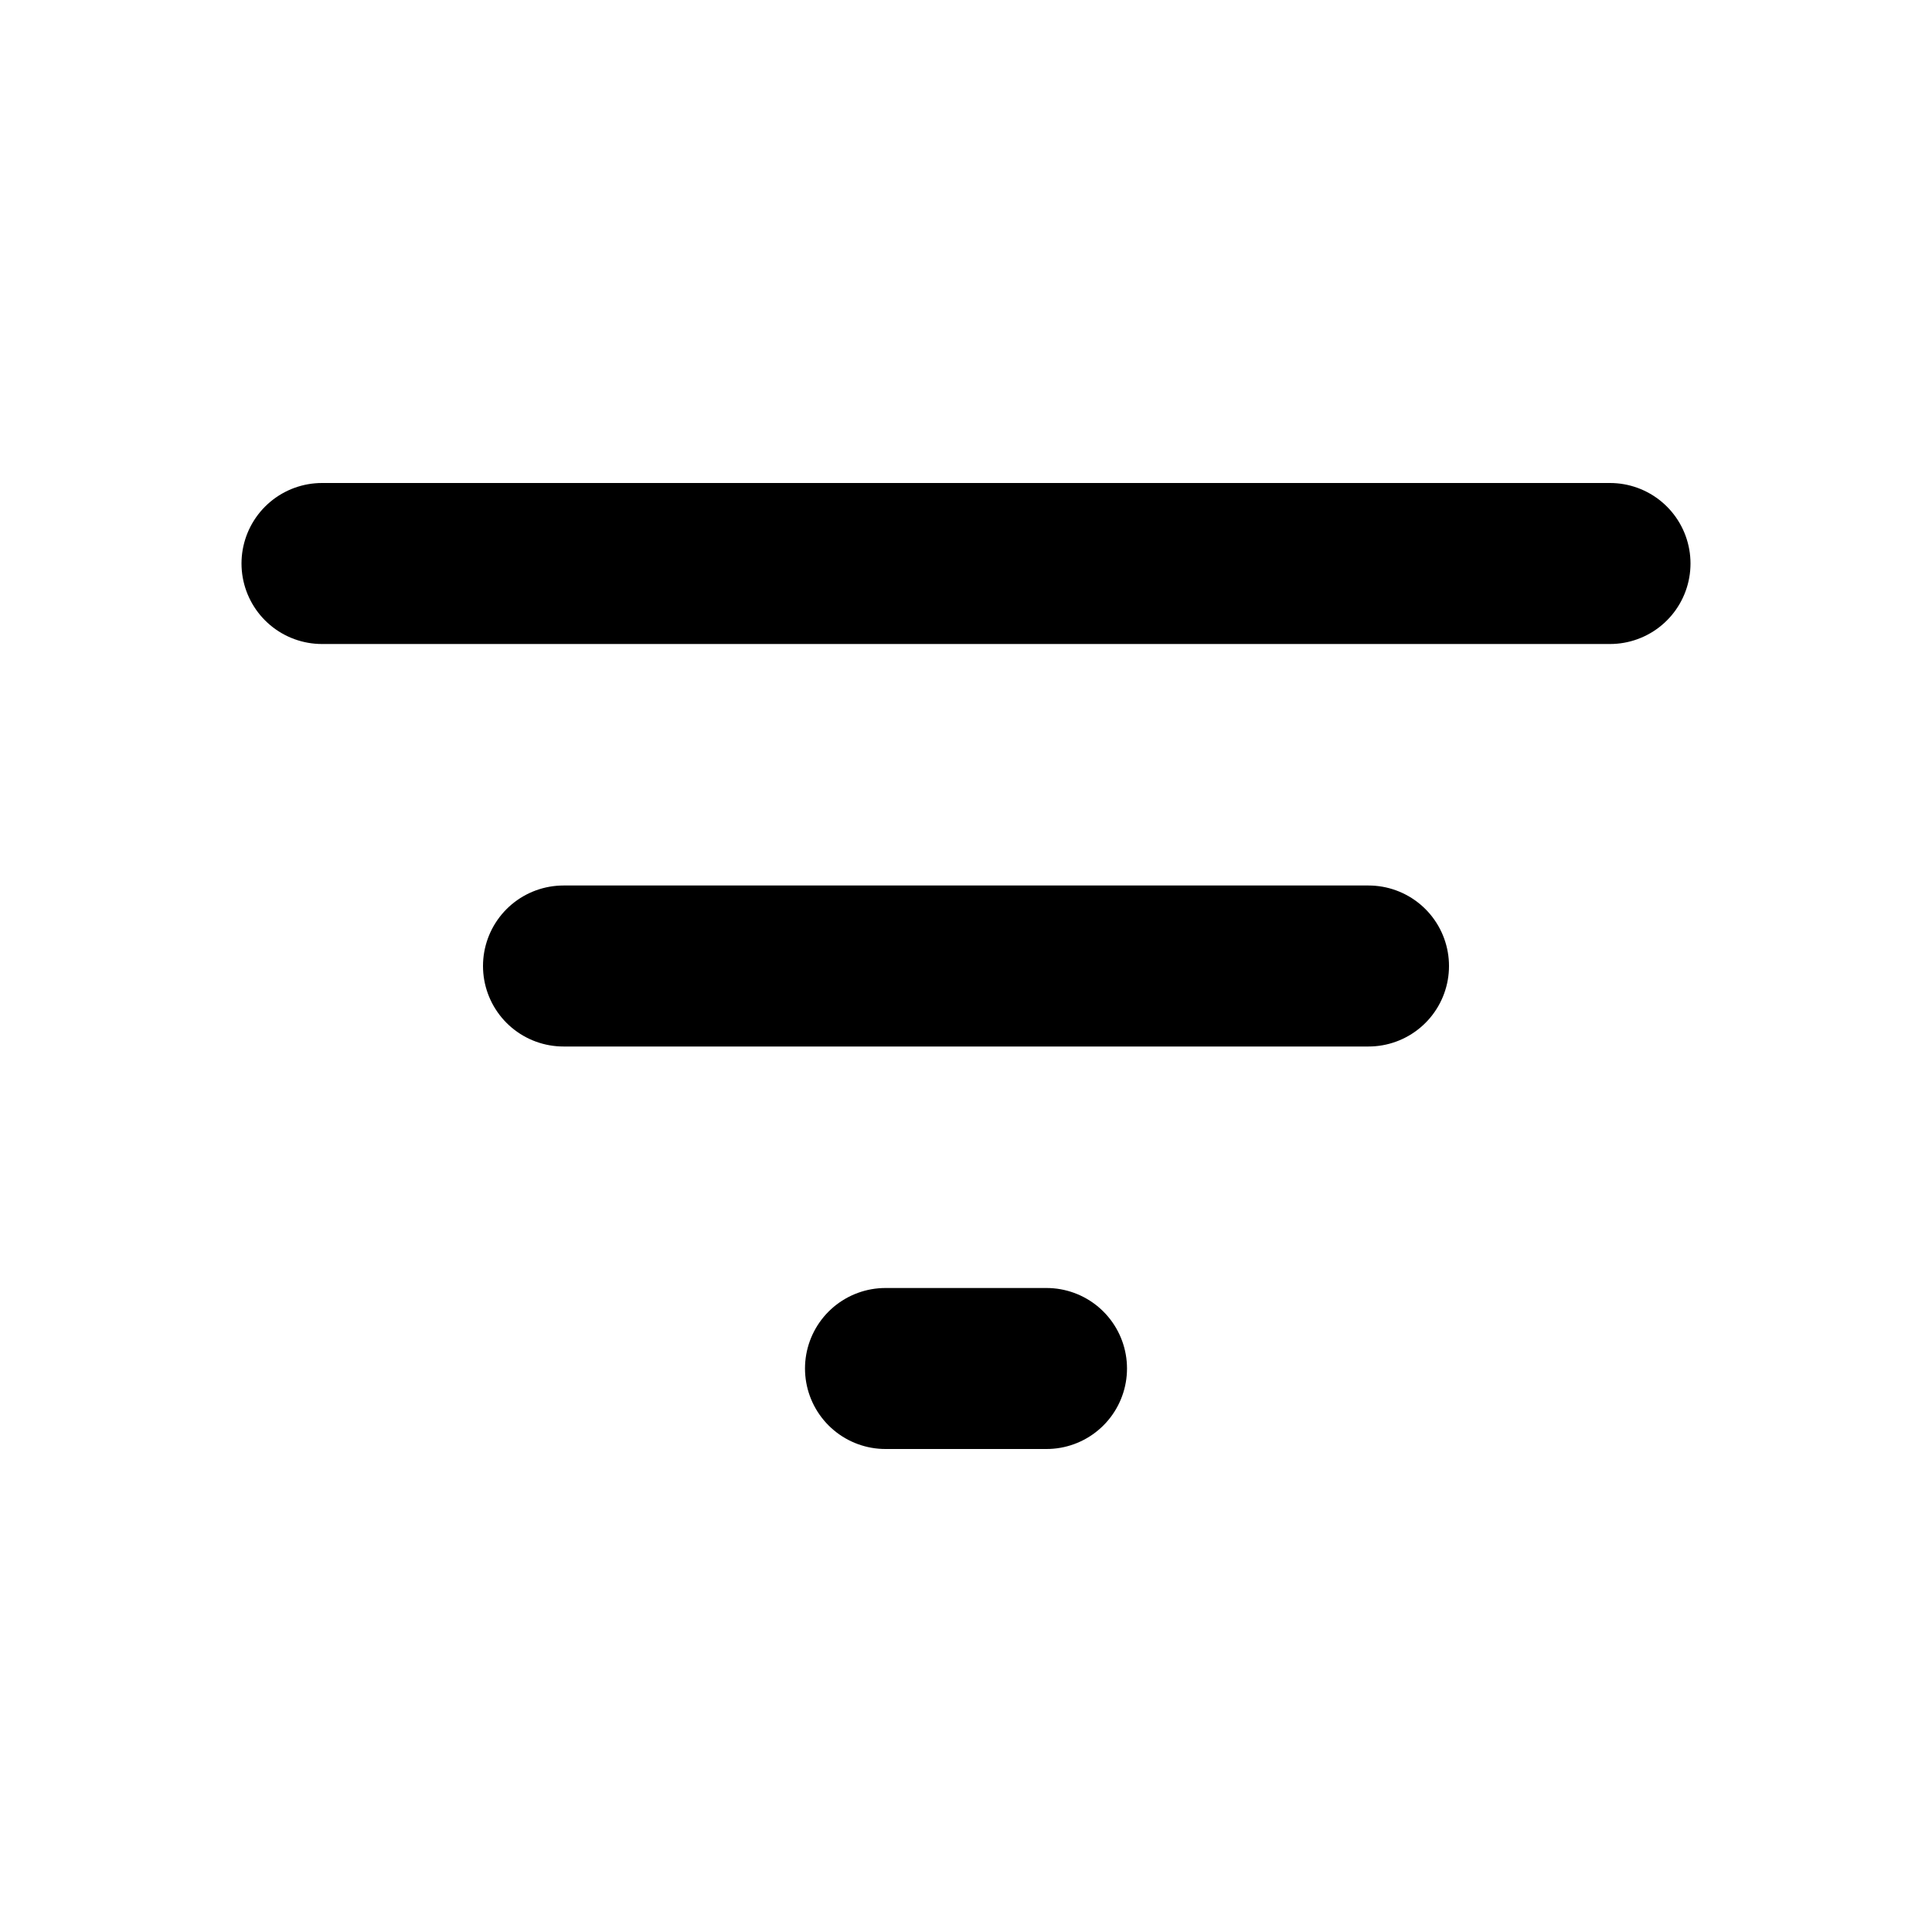
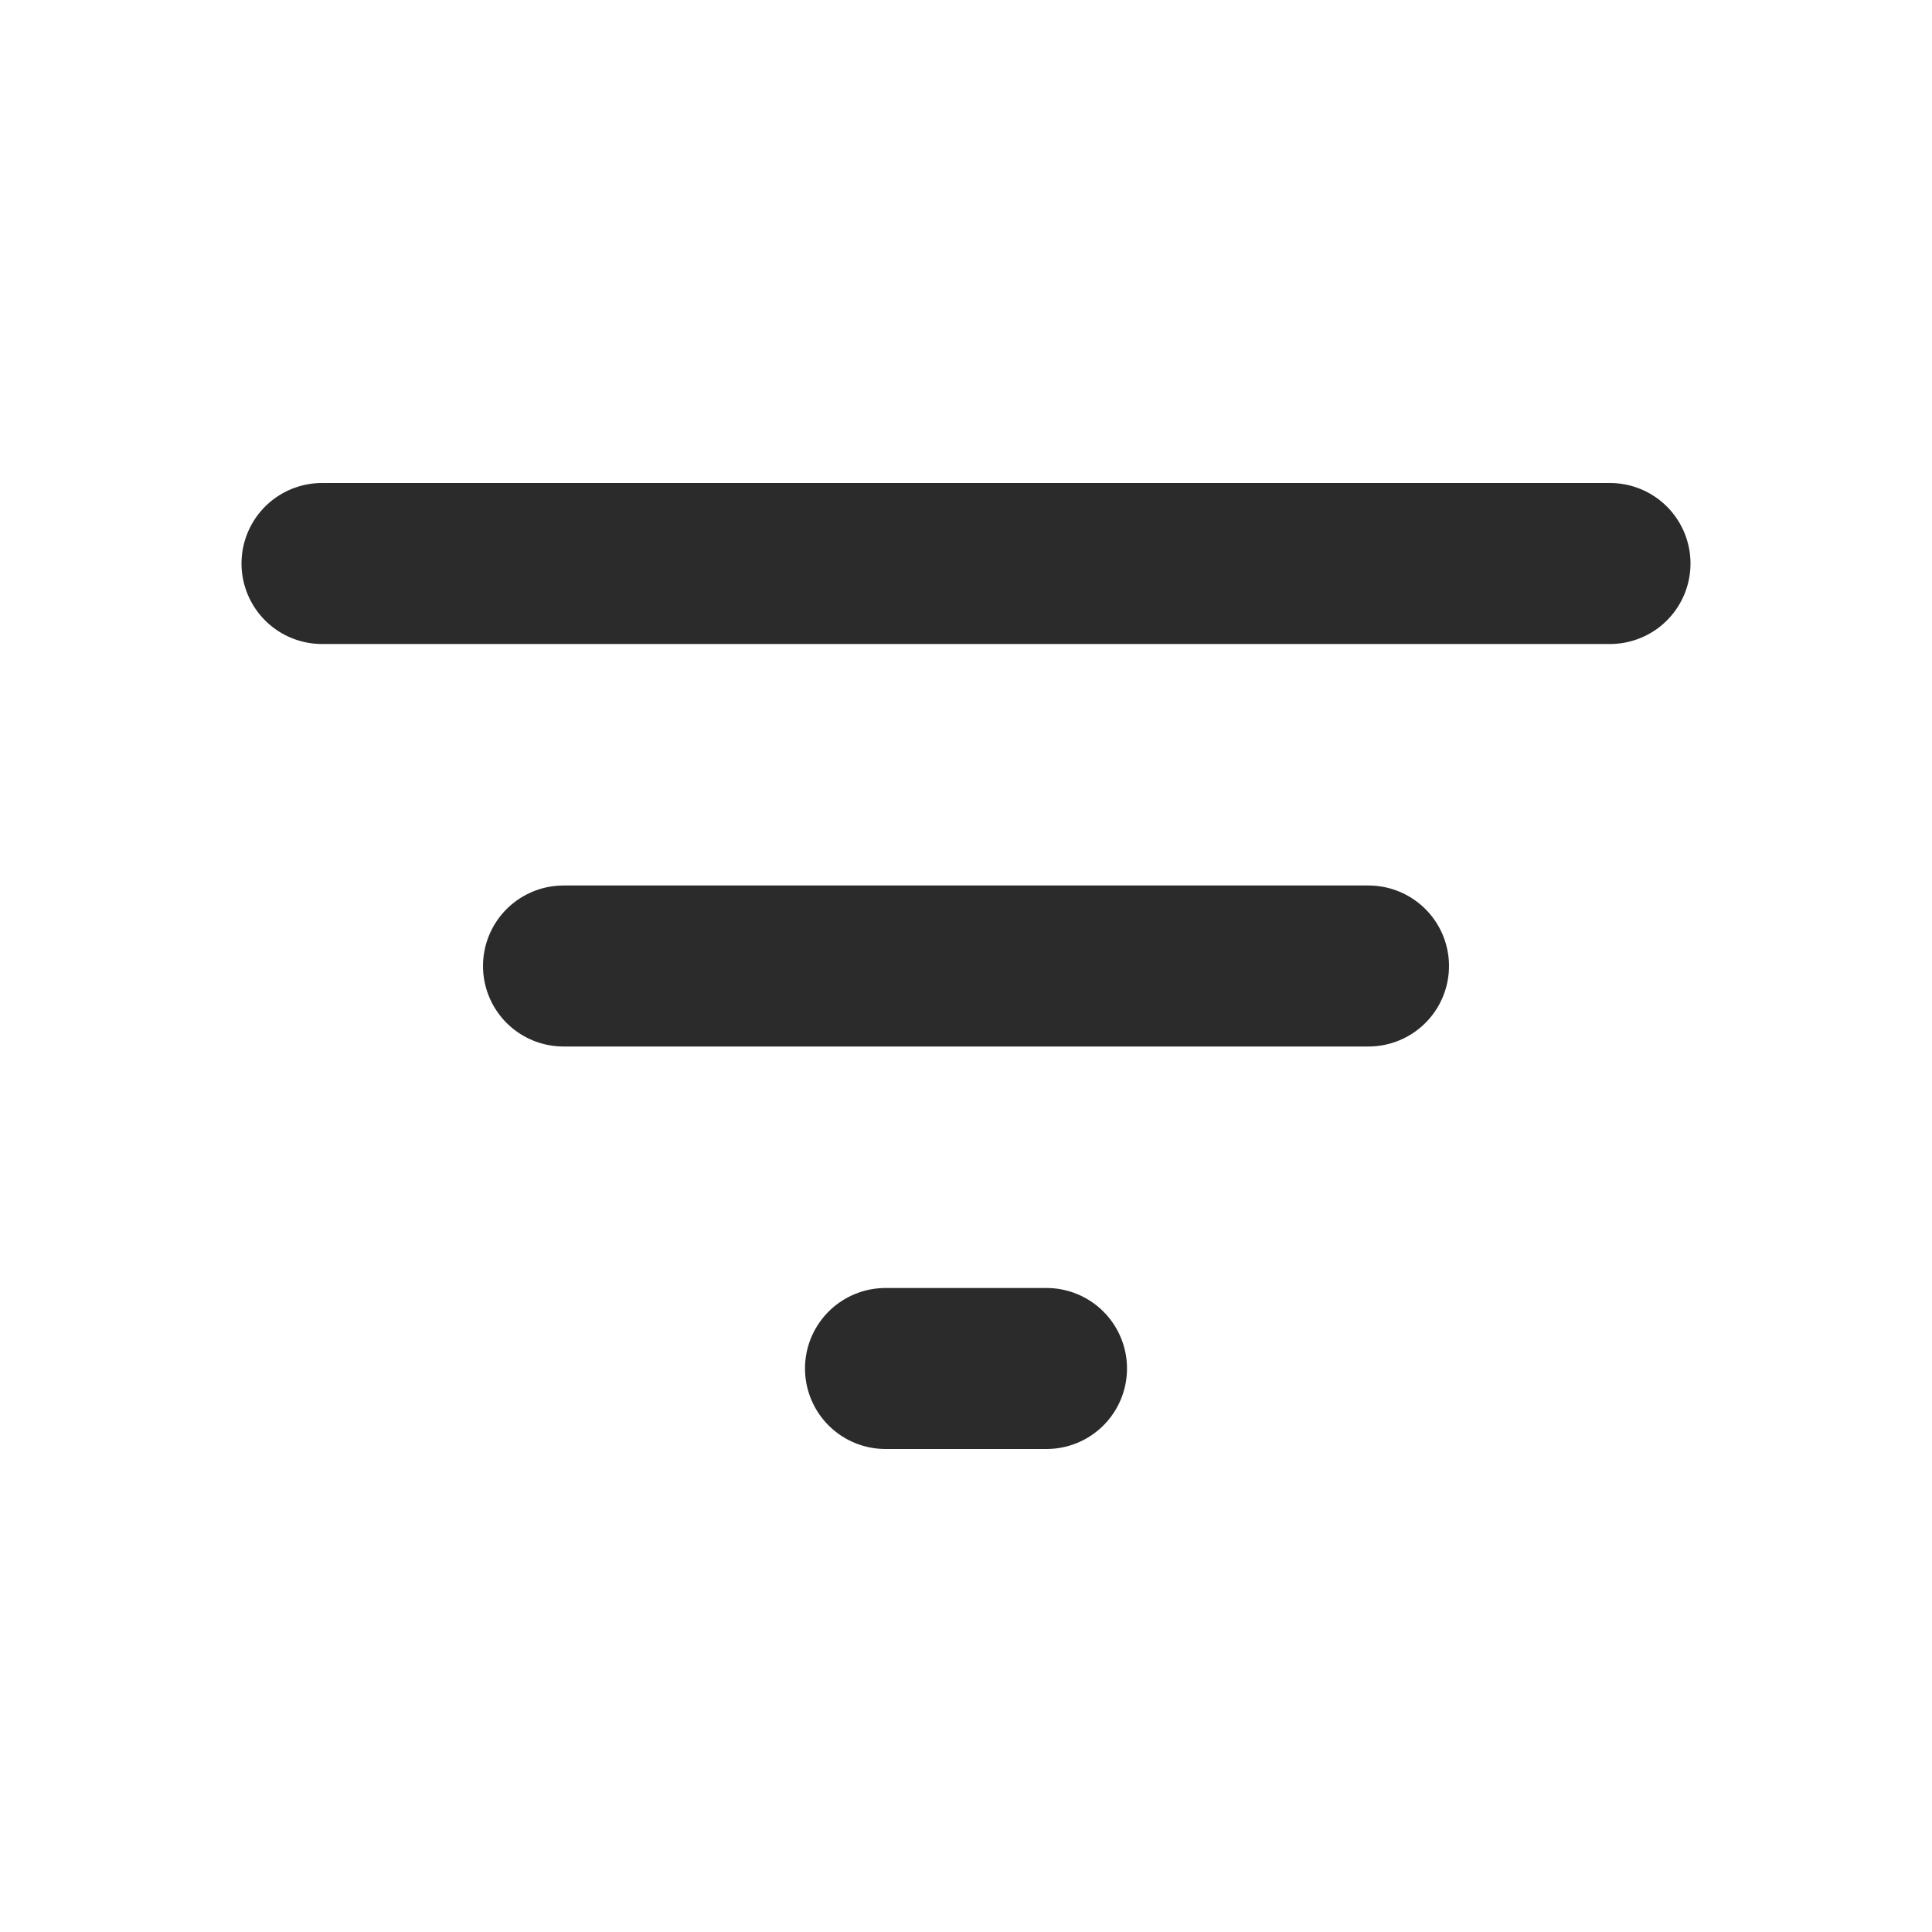
<svg xmlns="http://www.w3.org/2000/svg" width="800px" height="800px" viewBox="0 0 24 24" fill="none">
-   <path d="M4 7H20" stroke="#000000" stroke-width="2" stroke-linecap="round" stroke-linejoin="round" />
-   <path d="M7 12L17 12" stroke="#000000" stroke-width="2" stroke-linecap="round" stroke-linejoin="round" />
-   <path d="M11 17H13" stroke="#000000" stroke-width="2" stroke-linecap="round" stroke-linejoin="round" />
+   <path d="M4 7H20" stroke="#2b2b2b" stroke-width="2" stroke-linecap="round" stroke-linejoin="round" />
+   <path d="M7 12L17 12" stroke="#2b2b2b" stroke-width="2" stroke-linecap="round" stroke-linejoin="round" />
+   <path d="M11 17H13" stroke="#2b2b2b" stroke-width="2" stroke-linecap="round" stroke-linejoin="round" />
</svg>
